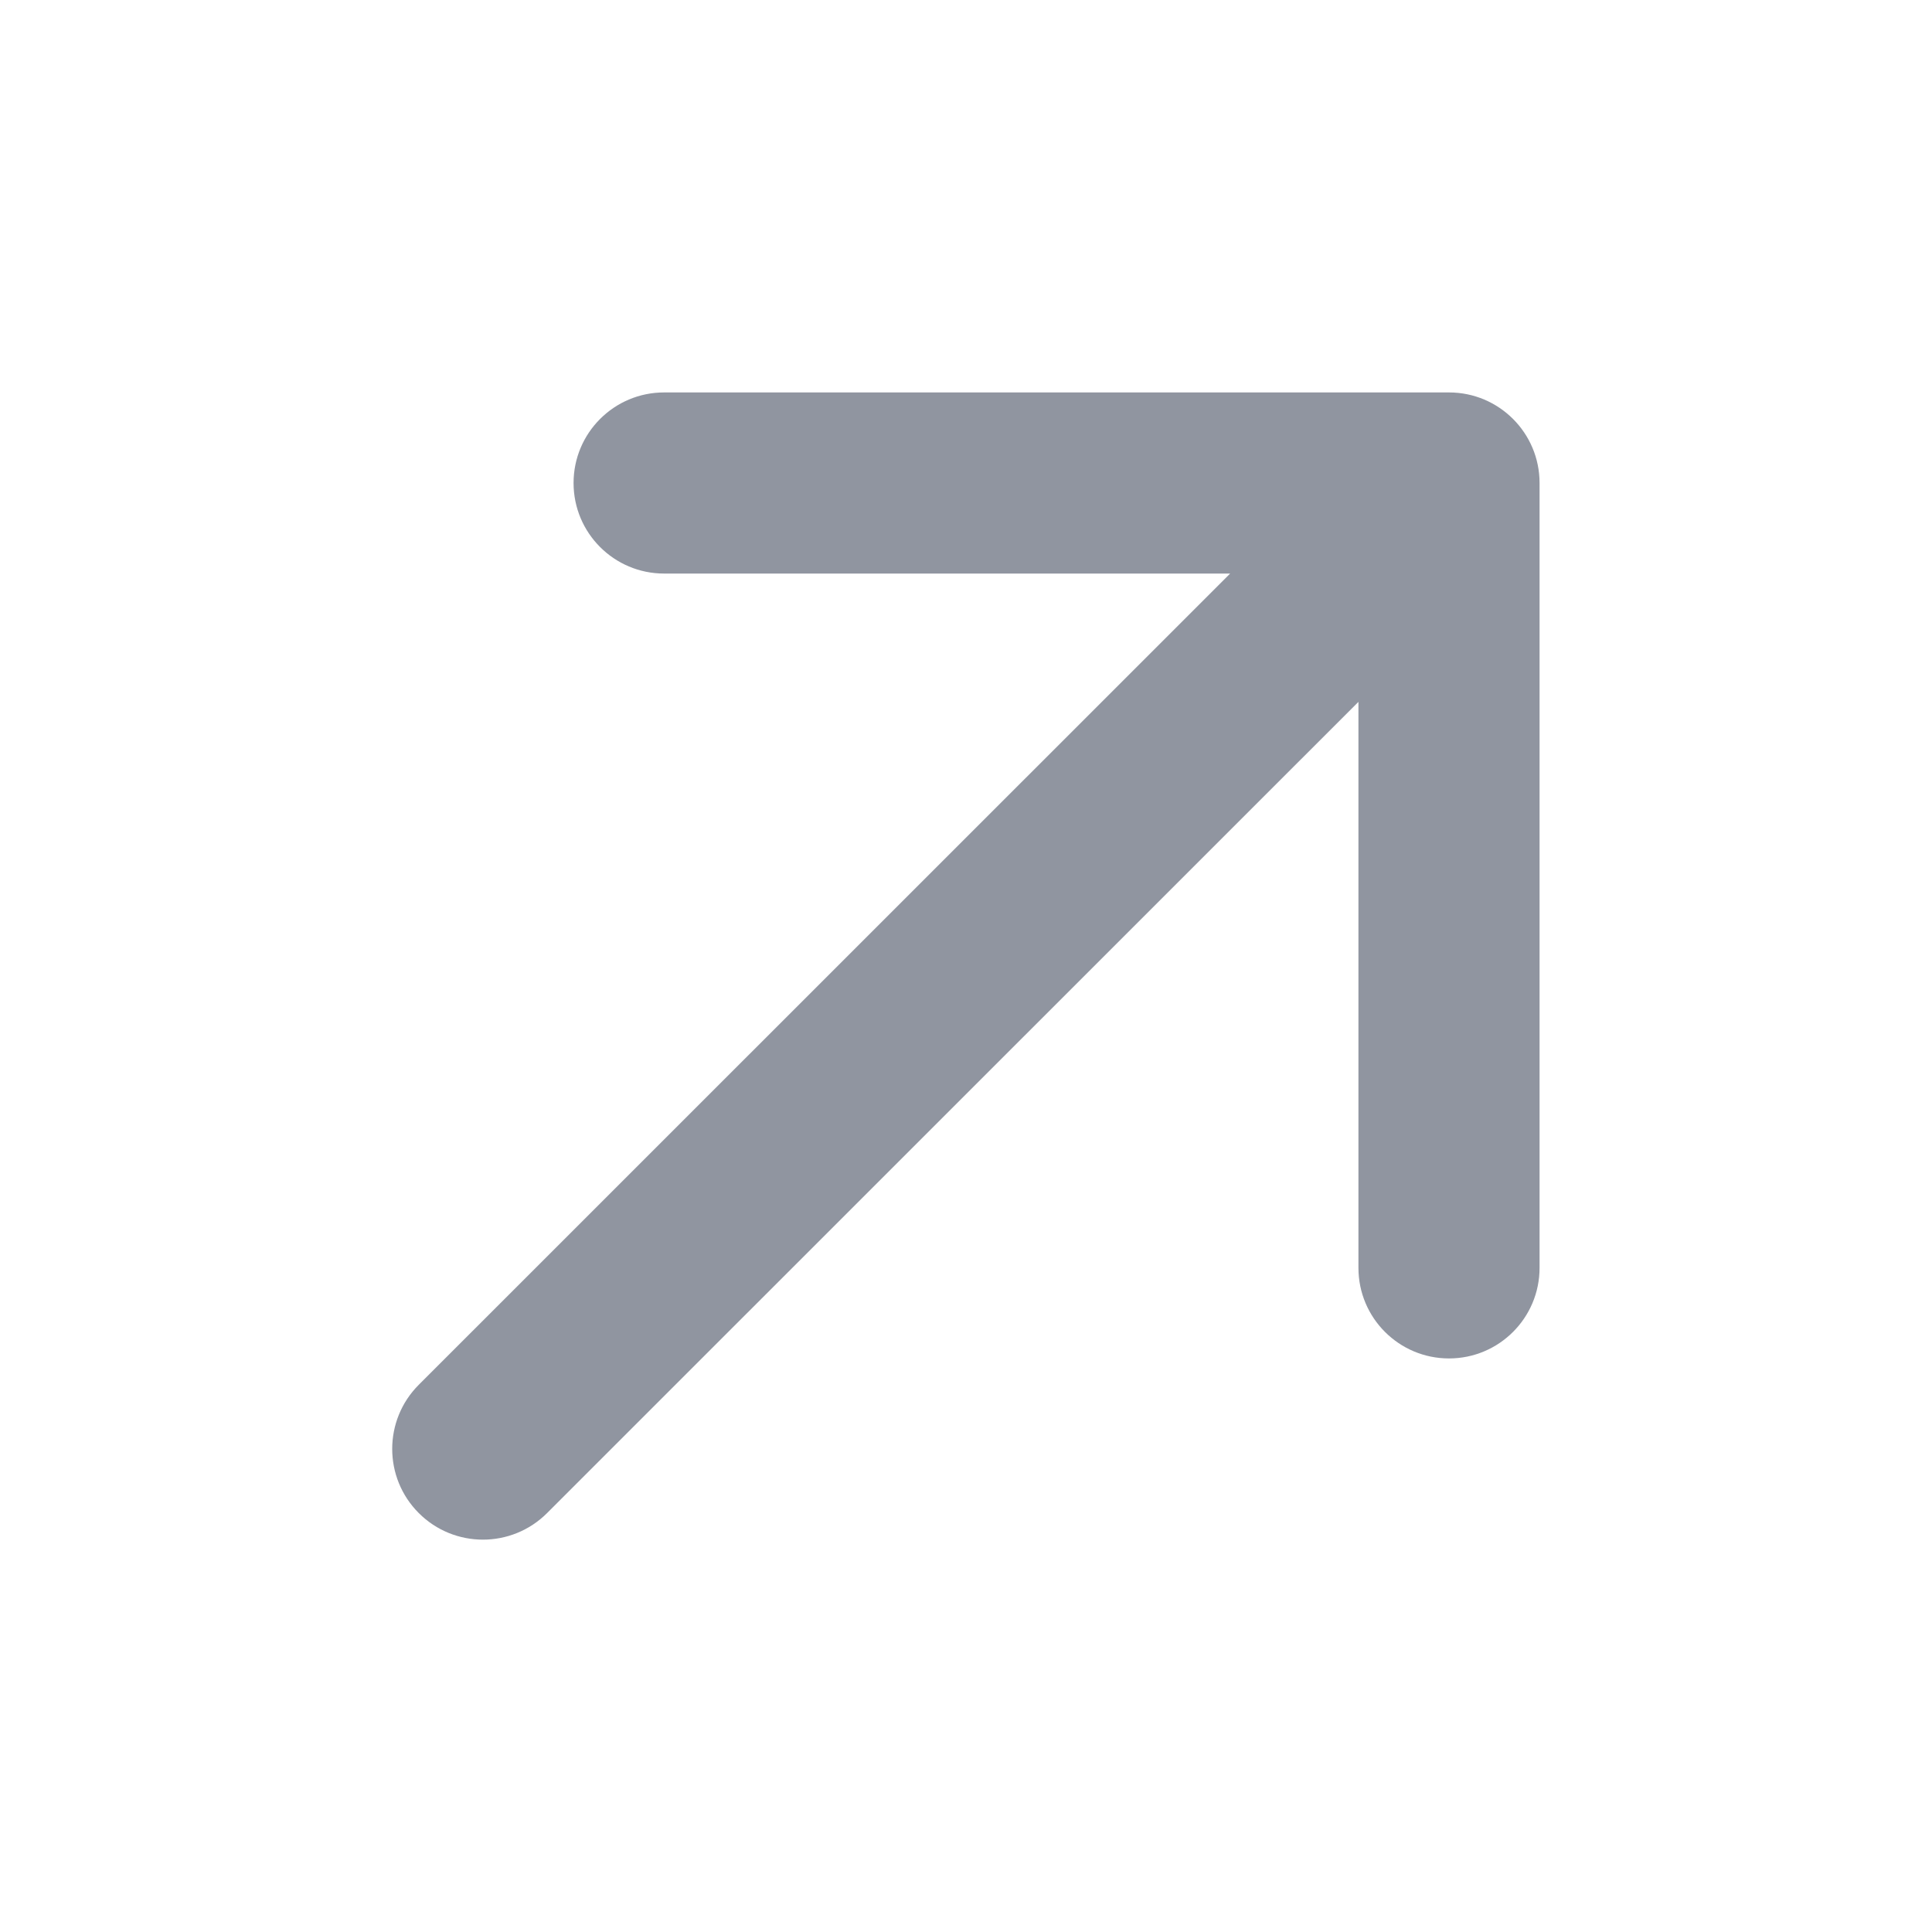
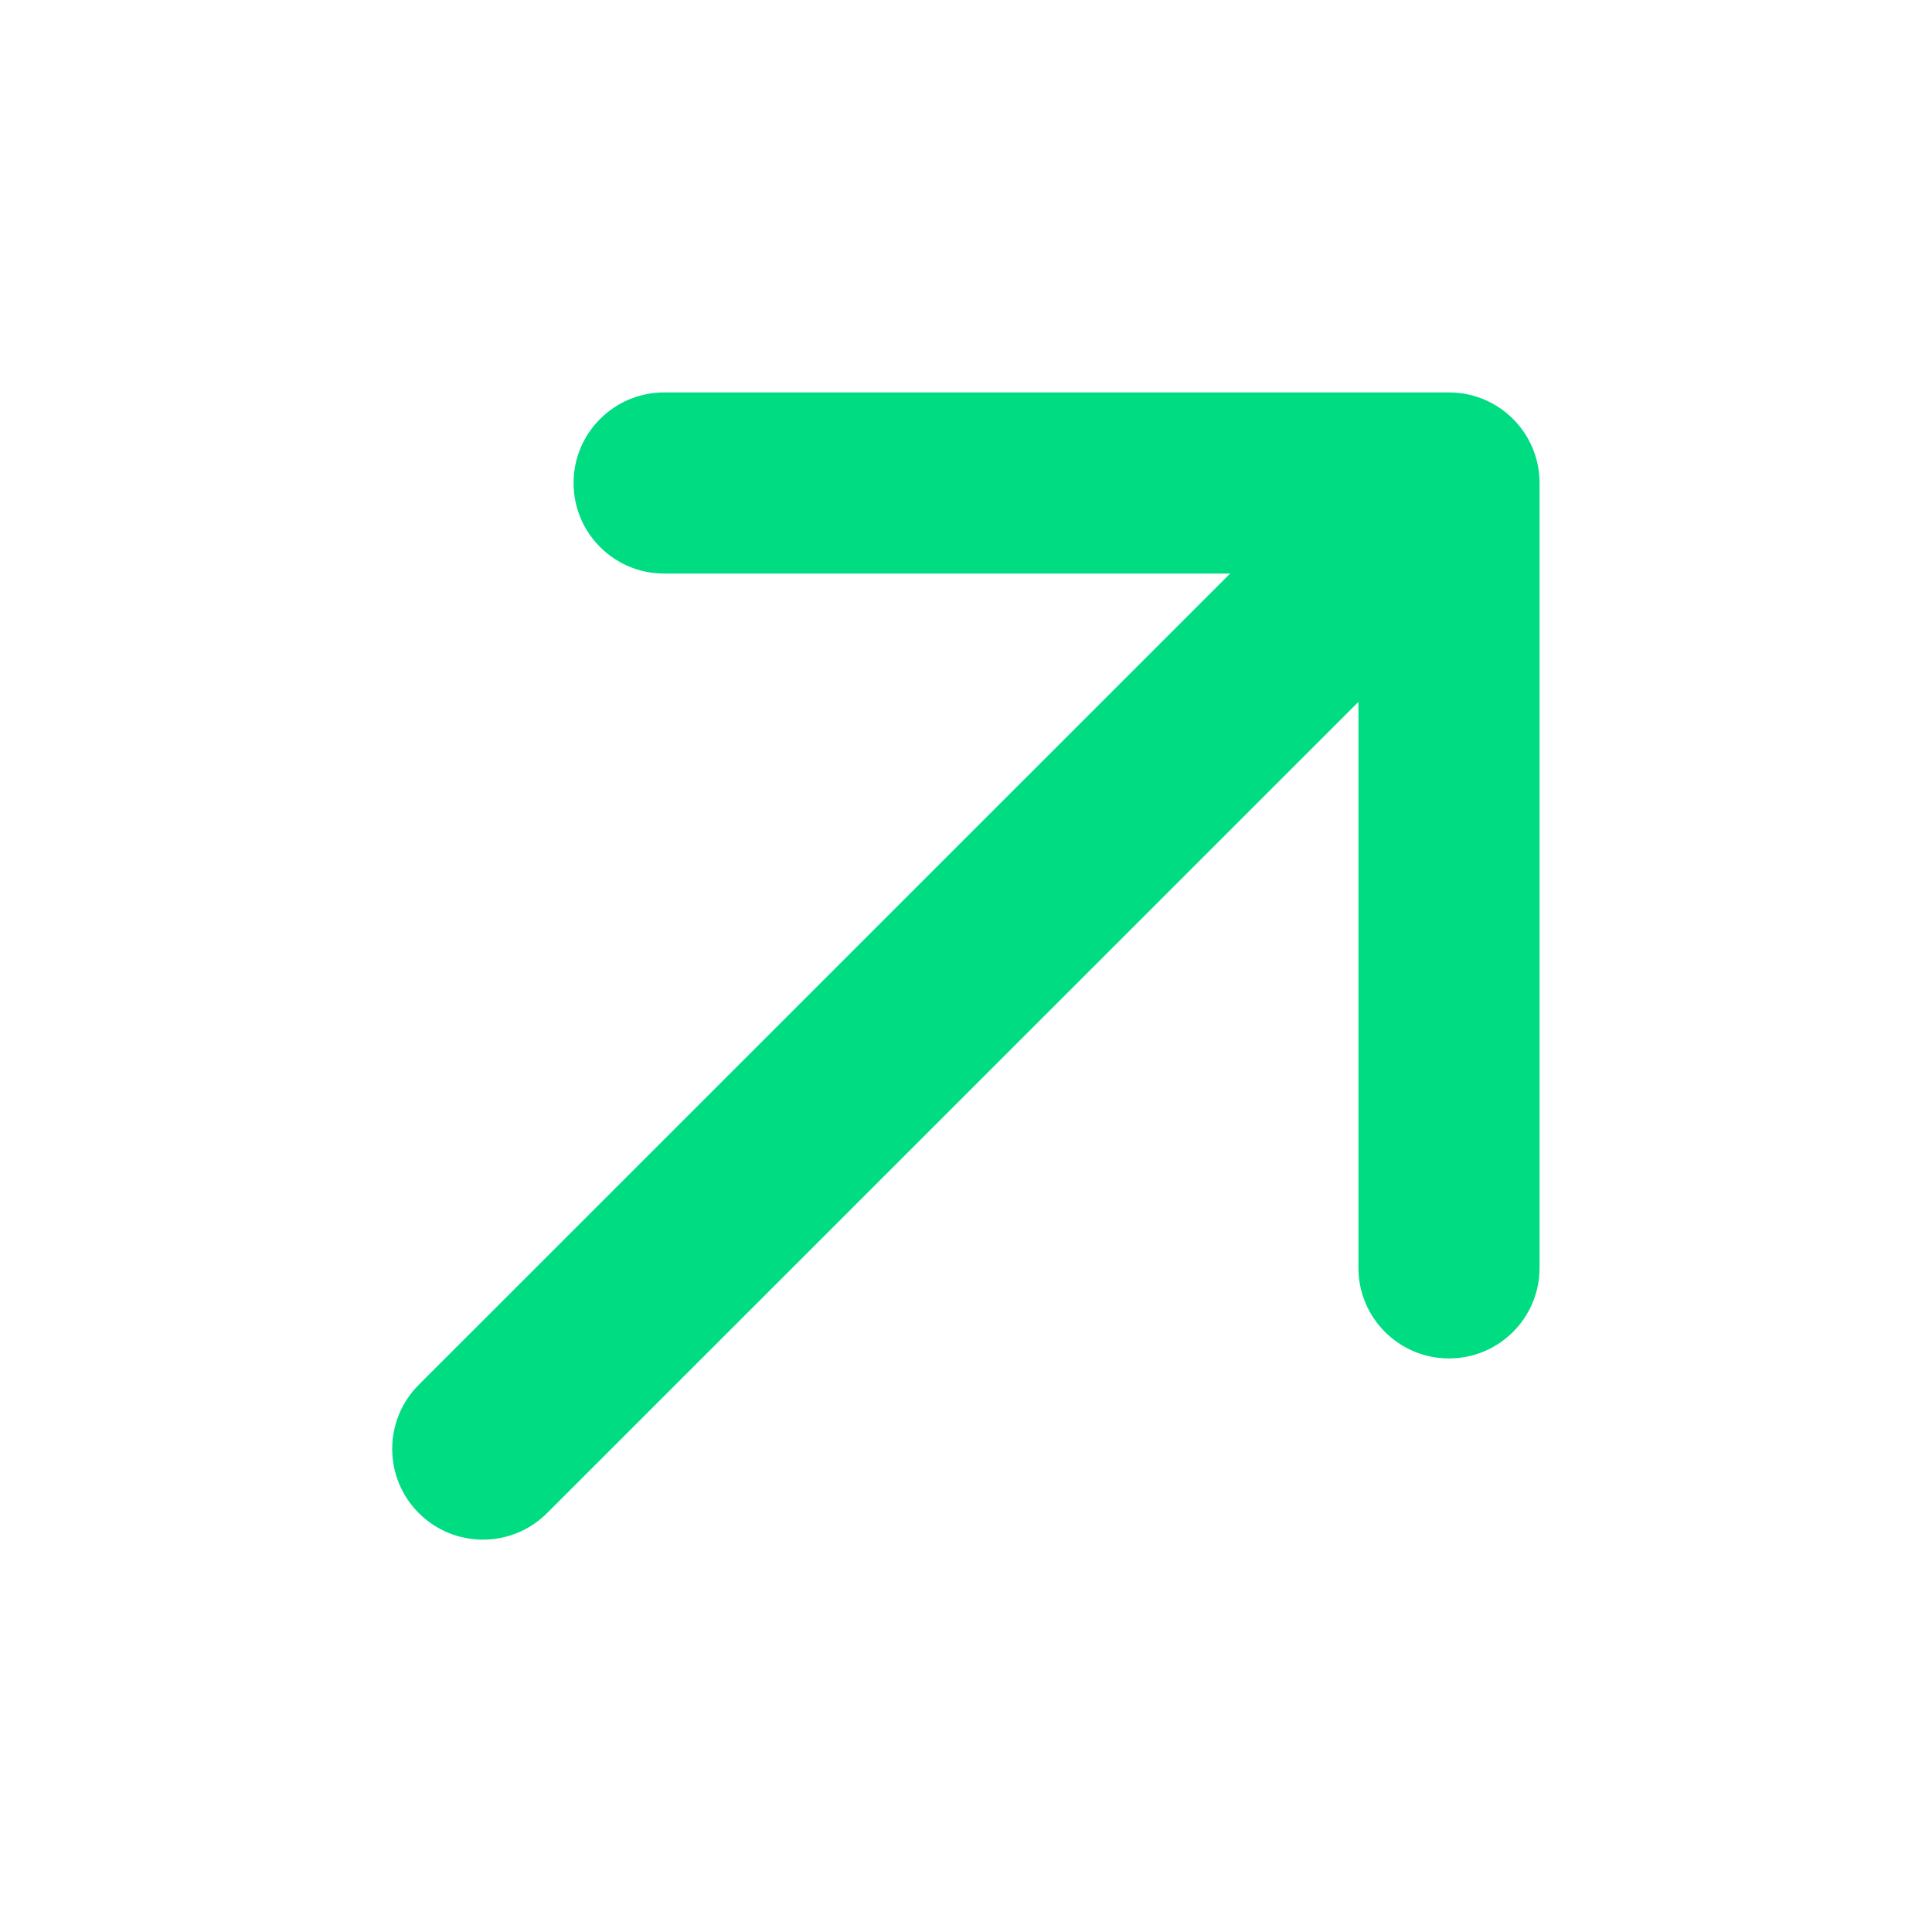
- <svg xmlns="http://www.w3.org/2000/svg" width="20" height="20" fill="#9095a0" viewBox="0 0 256 256">
+ <svg xmlns="http://www.w3.org/2000/svg" width="20" height="20" fill="#00DC82" viewBox="0 0 256 256">
  <path d="M204,64V168a12,12,0,0,1-24,0V93L72.49,200.49a12,12,0,0,1-17-17L163,76H88a12,12,0,0,1,0-24H192A12,12,0,0,1,204,64Z" />
</svg>
